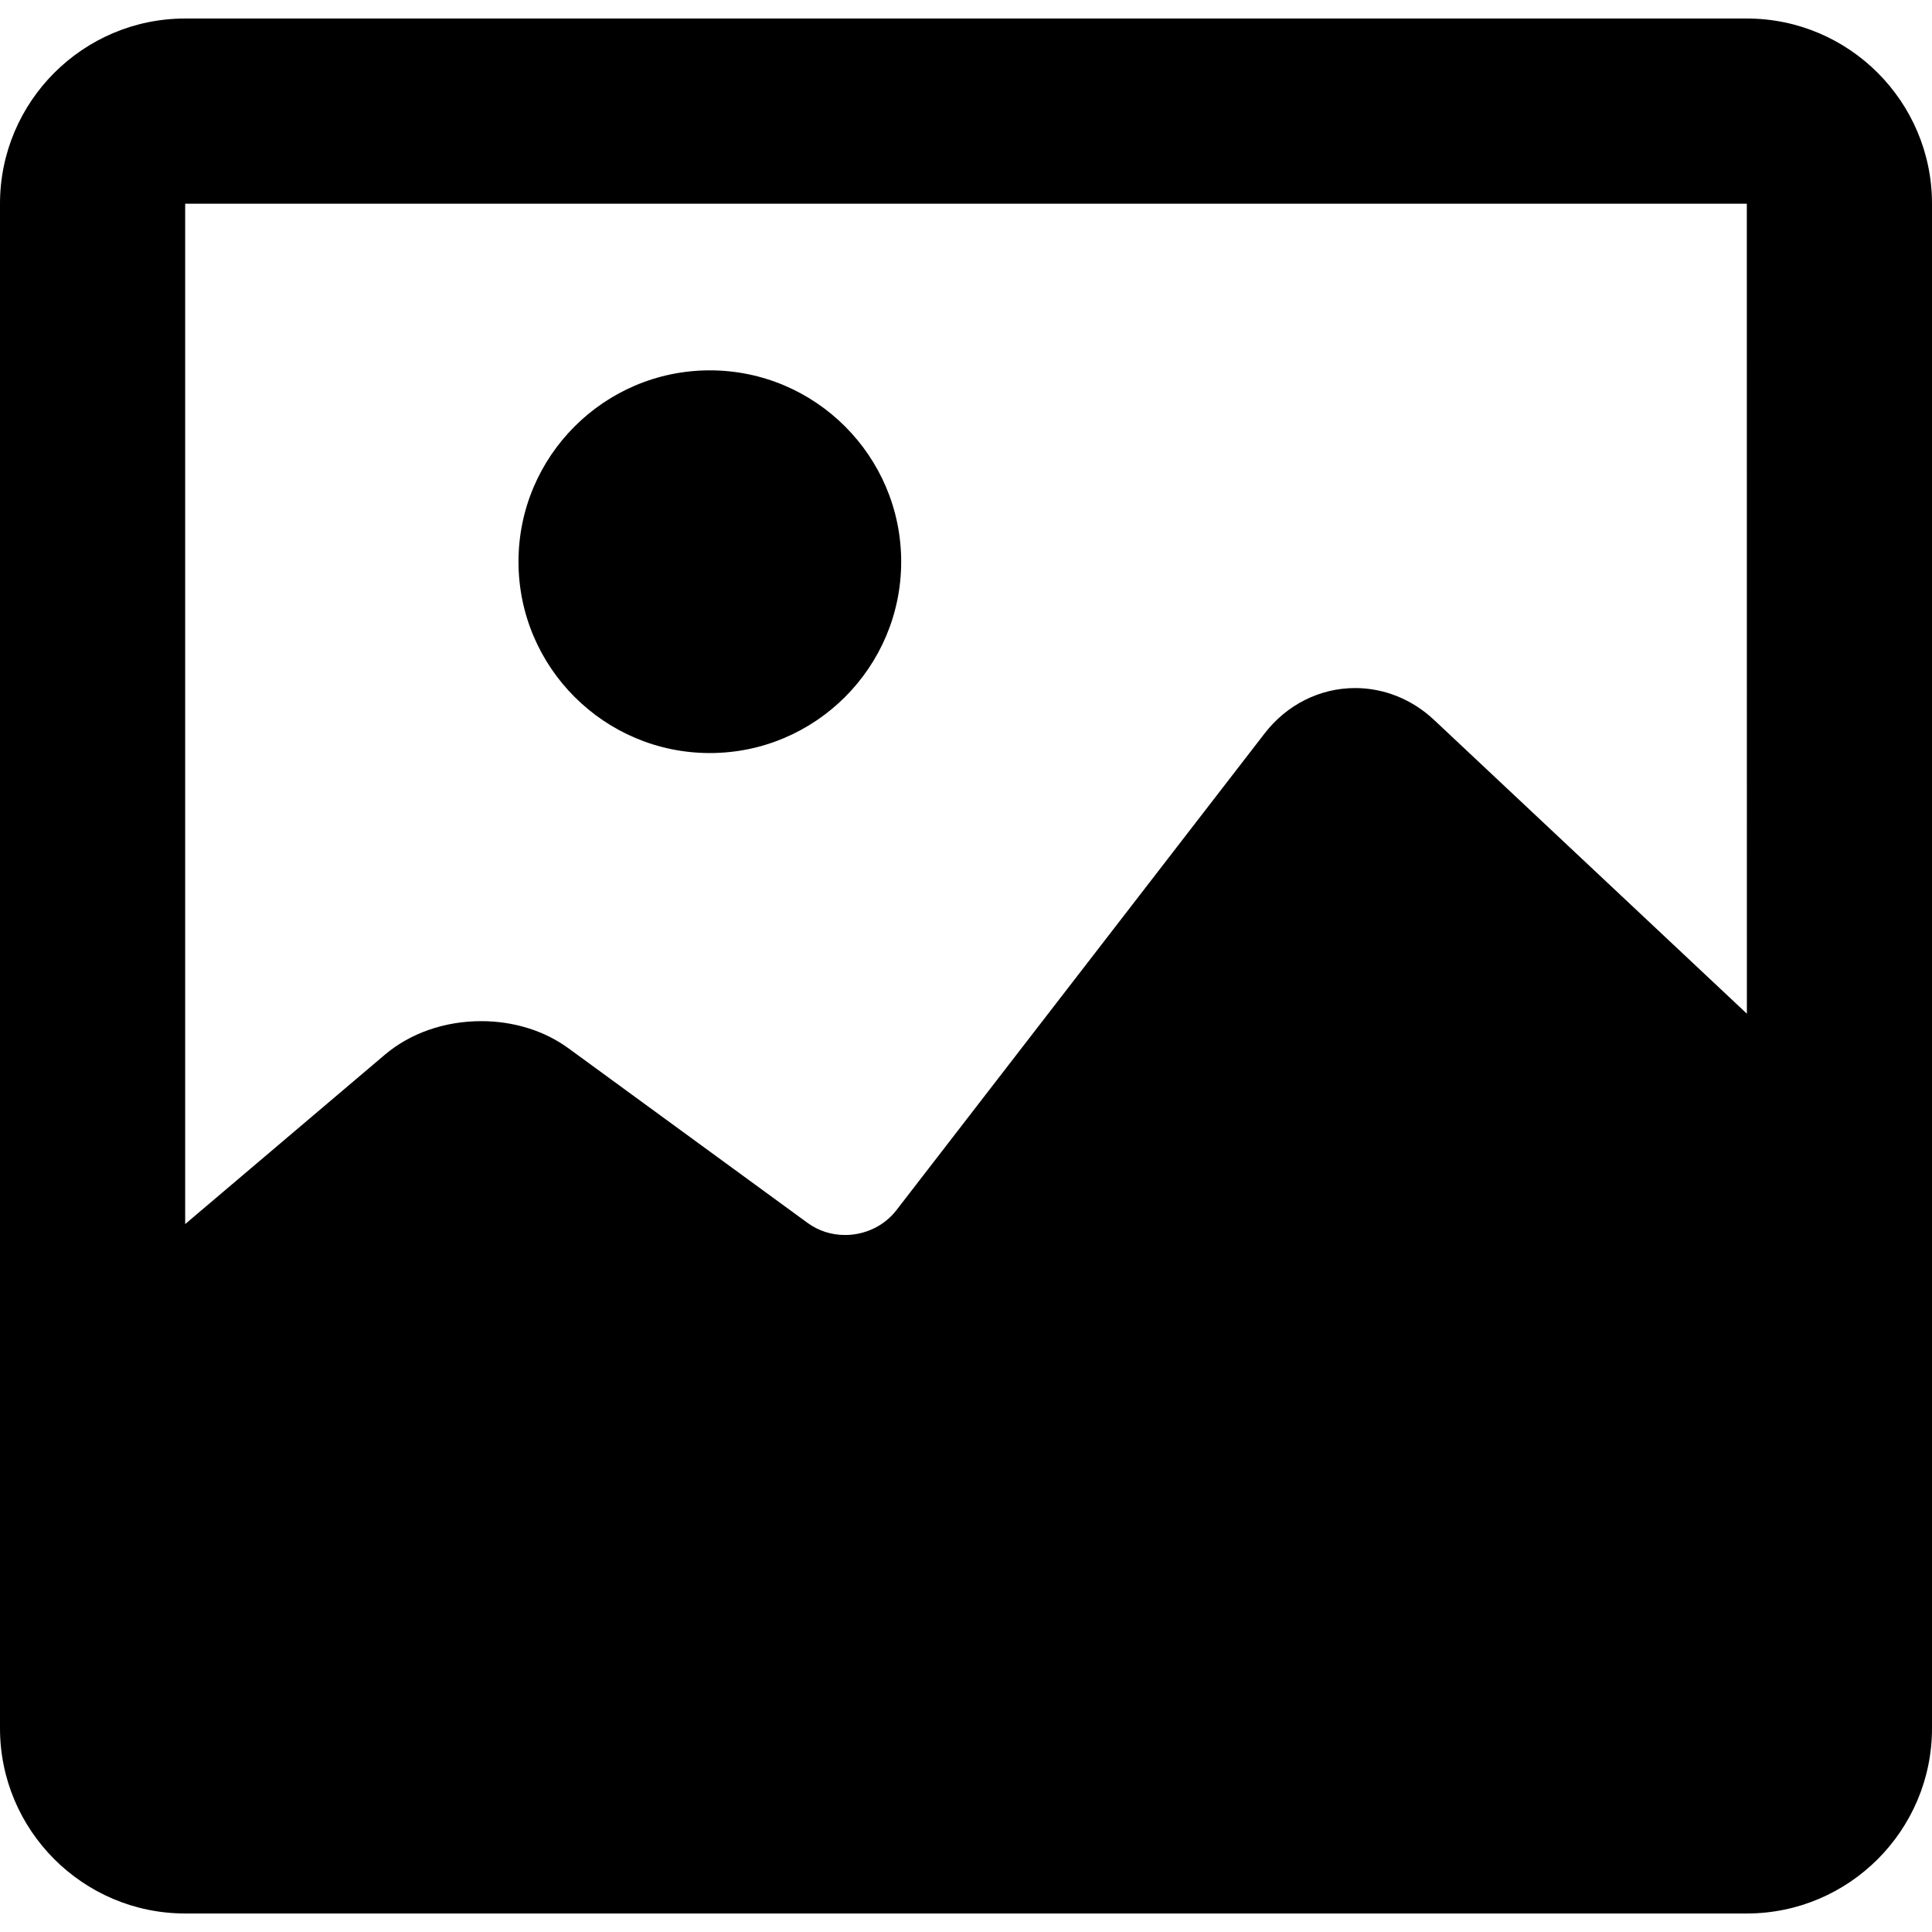
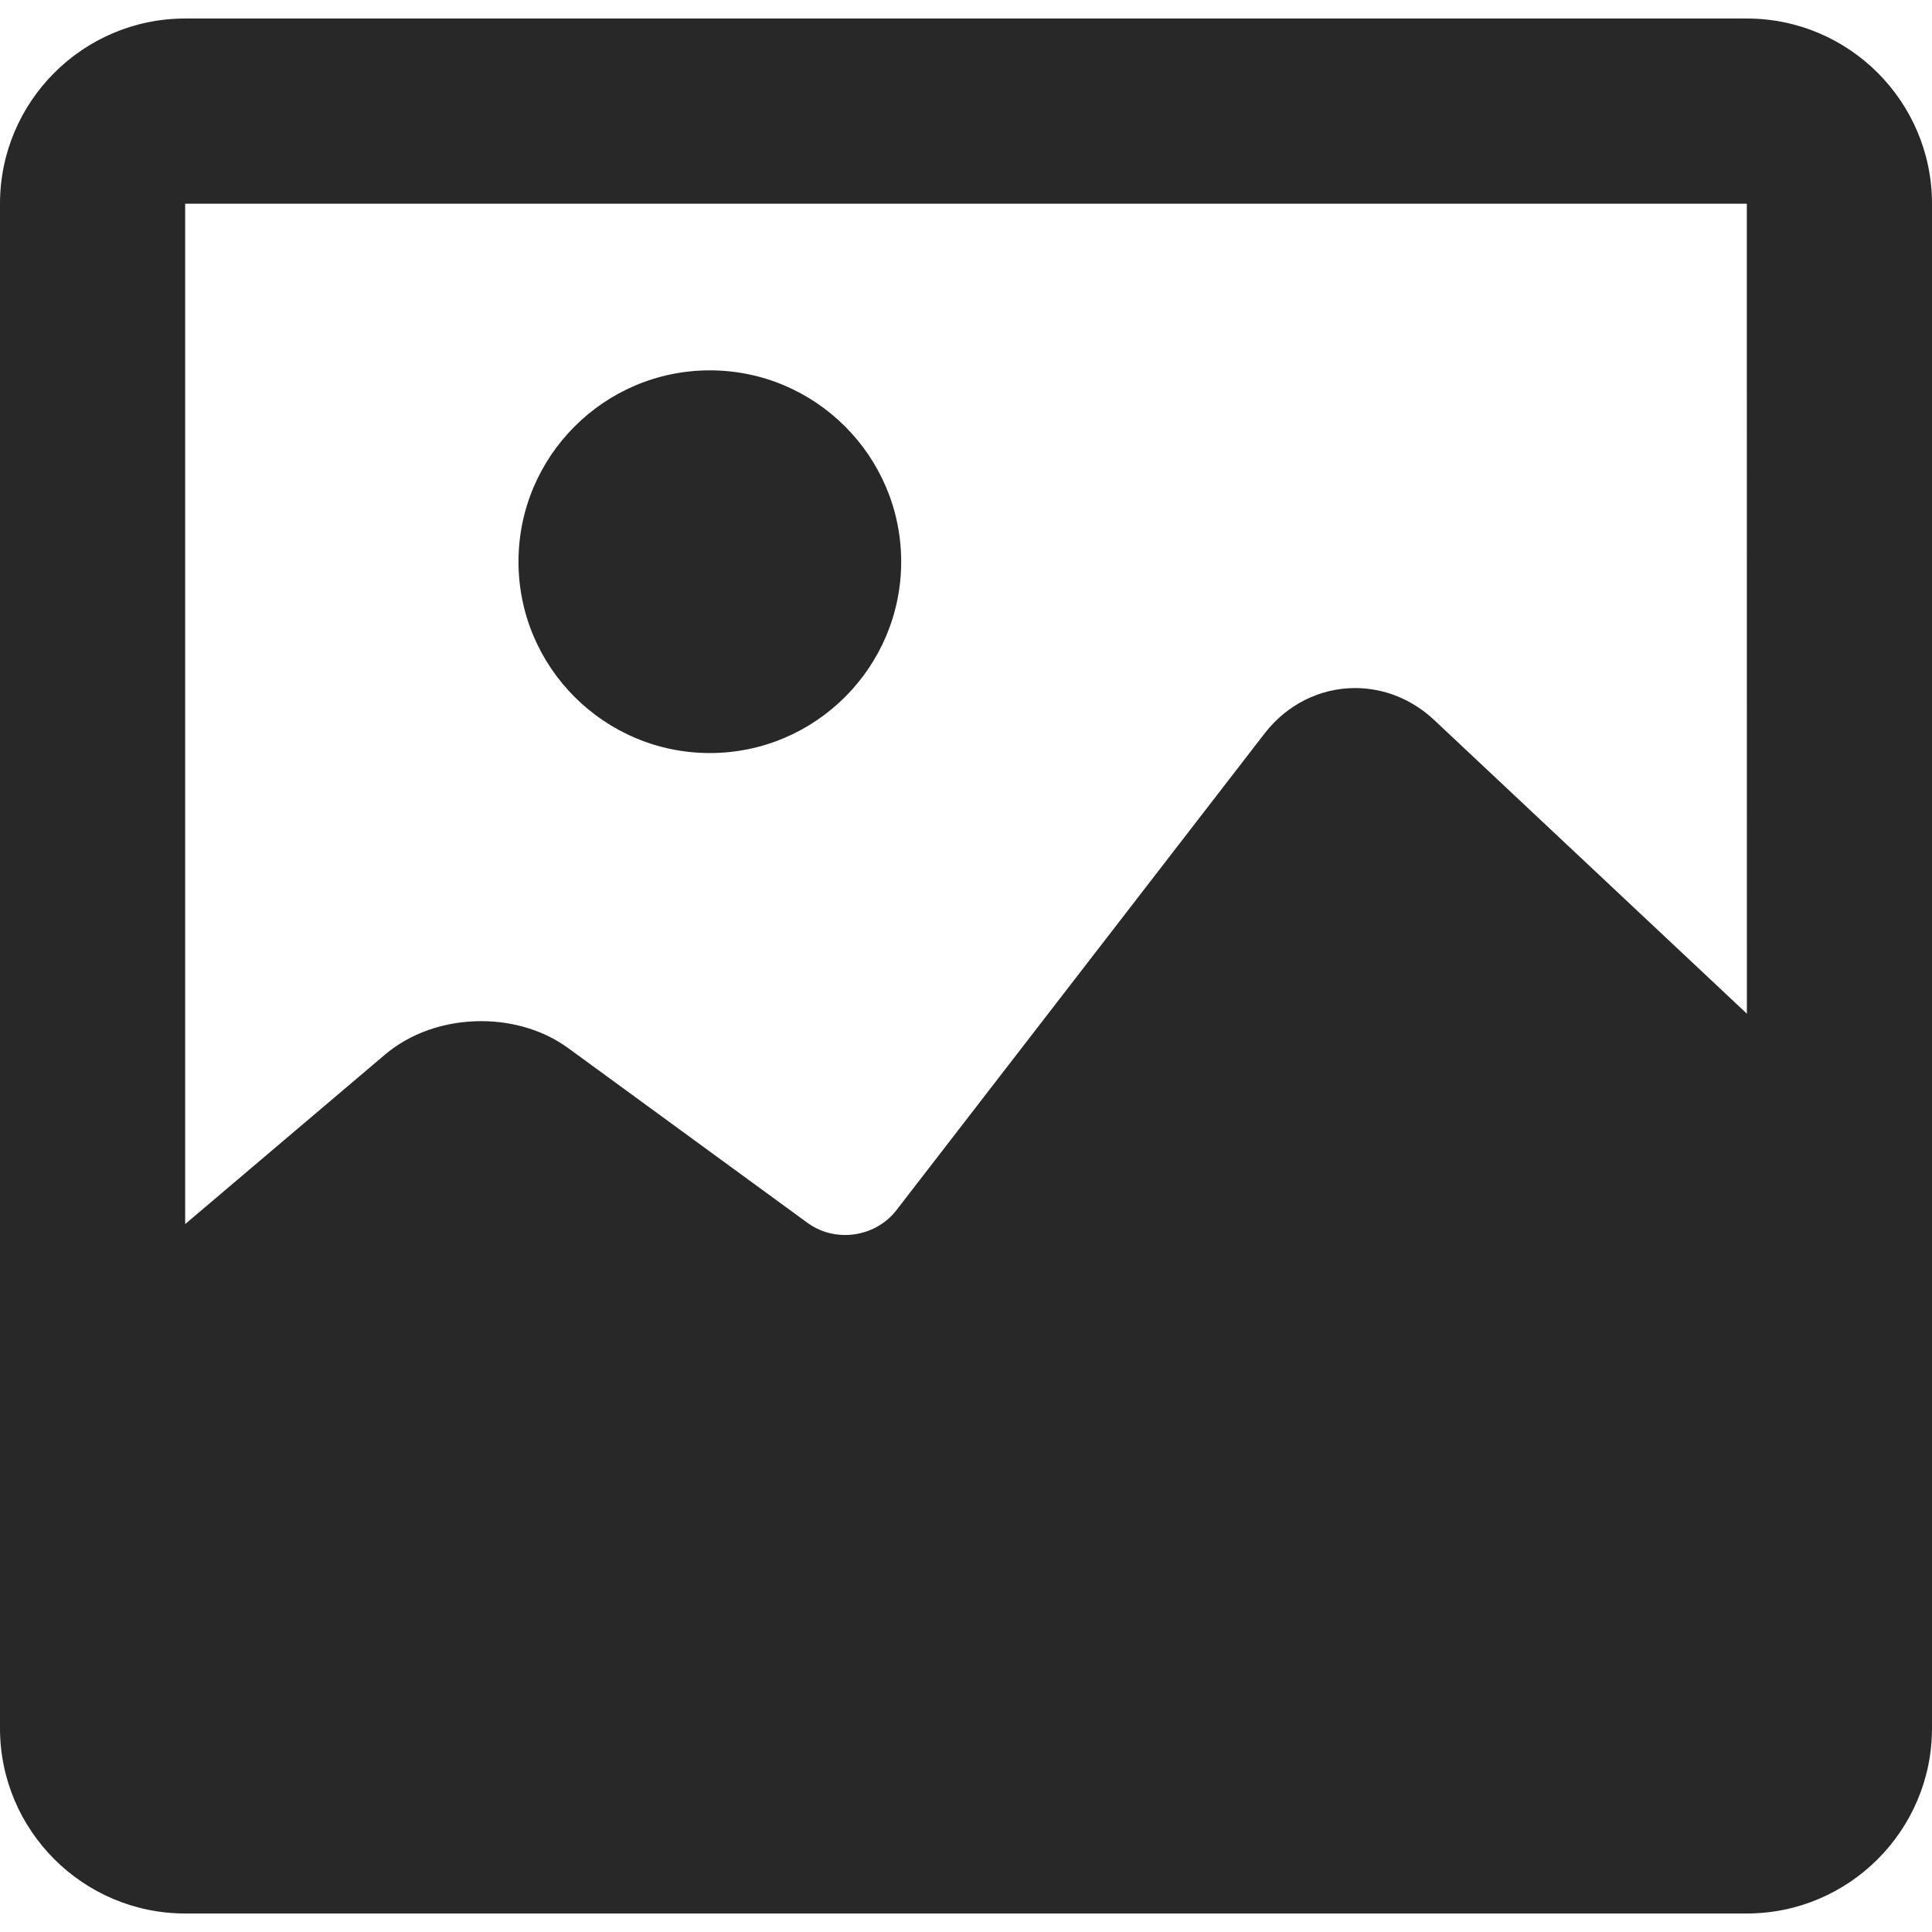
- <svg xmlns="http://www.w3.org/2000/svg" version="1.1" id="Capa_1" x="0px" y="0px" viewBox="0 0 313 313" style="enable-background:new 0 0 313 313;" xml:space="preserve">
+ <svg xmlns="http://www.w3.org/2000/svg" version="1.1" id="Capa_1" x="0px" y="0px" viewBox="0 0 313 313" style="enable-background:new 0 0 313 313; fill:rgb(40,40,40)" xml:space="preserve">
  <g>
    <path d="M283,3H30C13.458,3,0,16.458,0,33v247c0,16.542,13.458,30,30,30h253c16.542,0,30-13.458,30-30V33   C313,16.458,299.542,3,283,3z M283,33l0.01,131.228l-50.683-47.598c-3.544-3.327-8.083-5.159-12.78-5.159   c-5.715,0-11.063,2.681-14.673,7.354l-59.663,77.256c-1.934,2.504-5.036,3.999-8.299,3.999c-2.223,0-4.324-0.676-6.076-1.956   l-38.773-28.316c-3.862-2.821-8.865-4.374-14.085-4.374c-5.945,0-11.504,1.938-15.65,5.456L30,198.31V33H283z" />
    <path d="M115,122c17.093,0,31-13.907,31-31s-13.907-31-31-31S84,73.907,84,91S97.907,122,115,122z" />
  </g>
  <g>
</g>
  <g>
</g>
  <g>
</g>
  <g>
</g>
  <g>
</g>
  <g>
</g>
  <g>
</g>
  <g>
</g>
  <g>
</g>
  <g>
</g>
  <g>
</g>
  <g>
</g>
  <g>
</g>
  <g>
</g>
  <g>
</g>
</svg>
